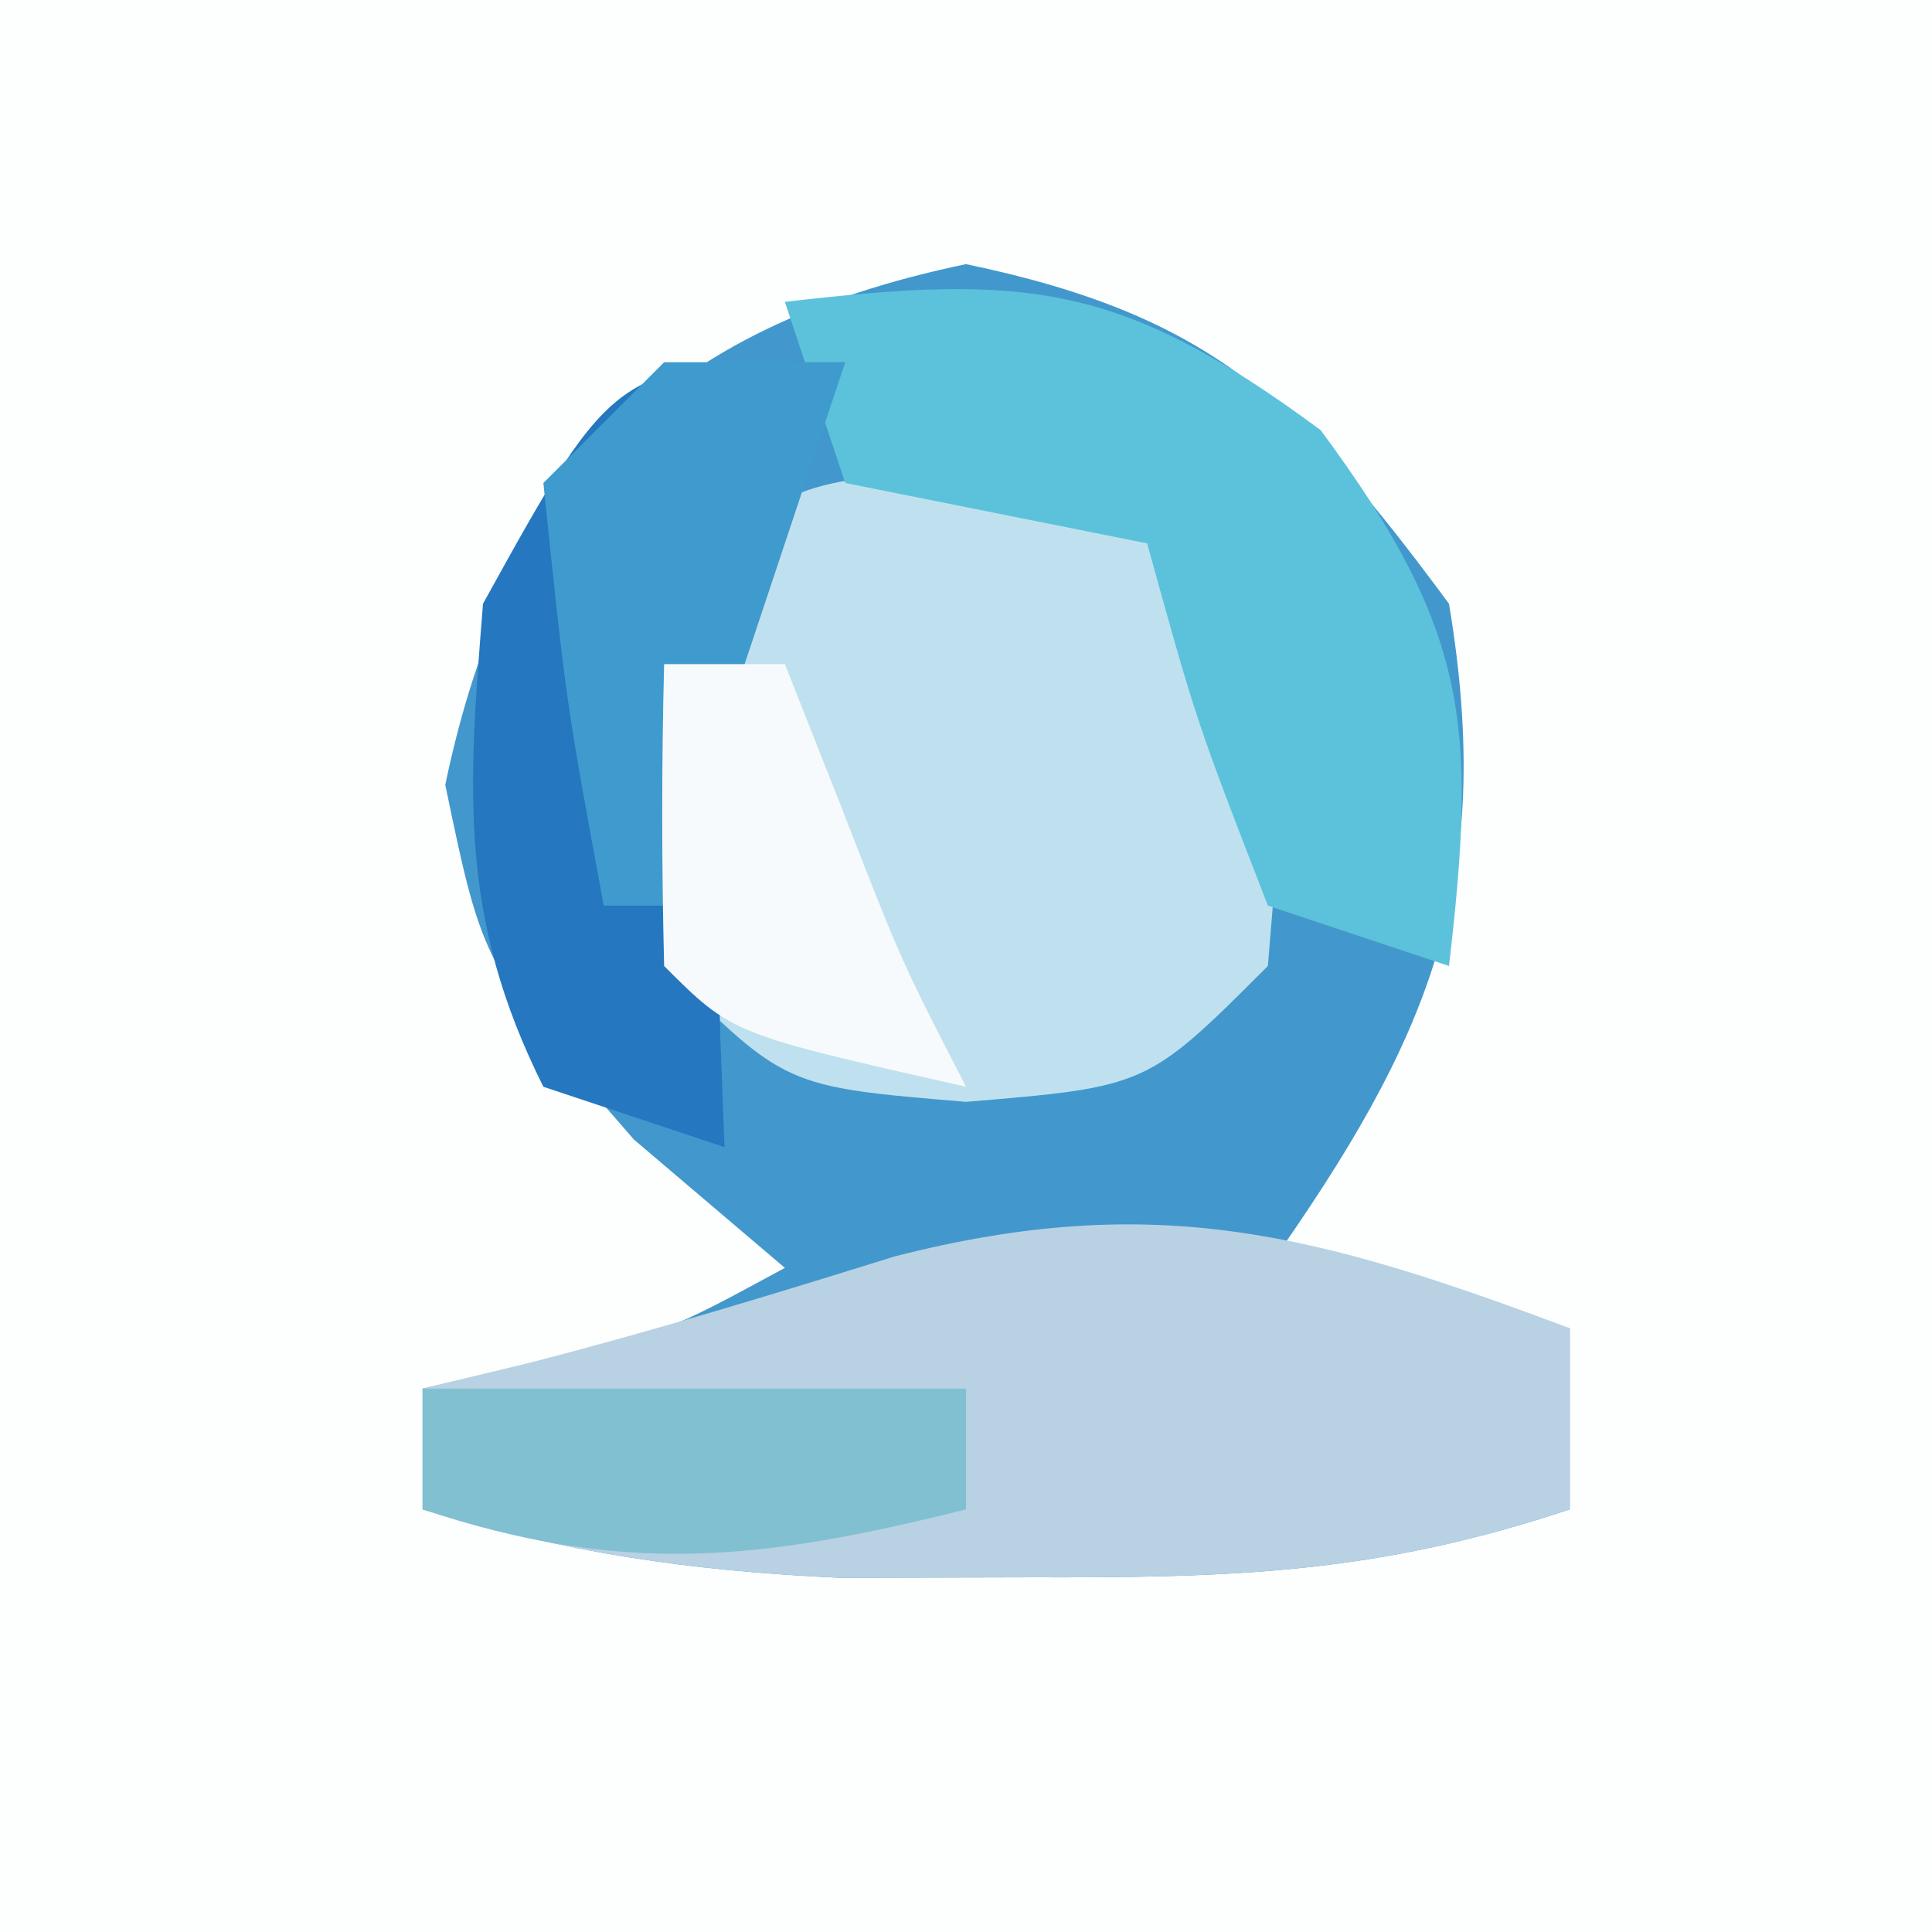
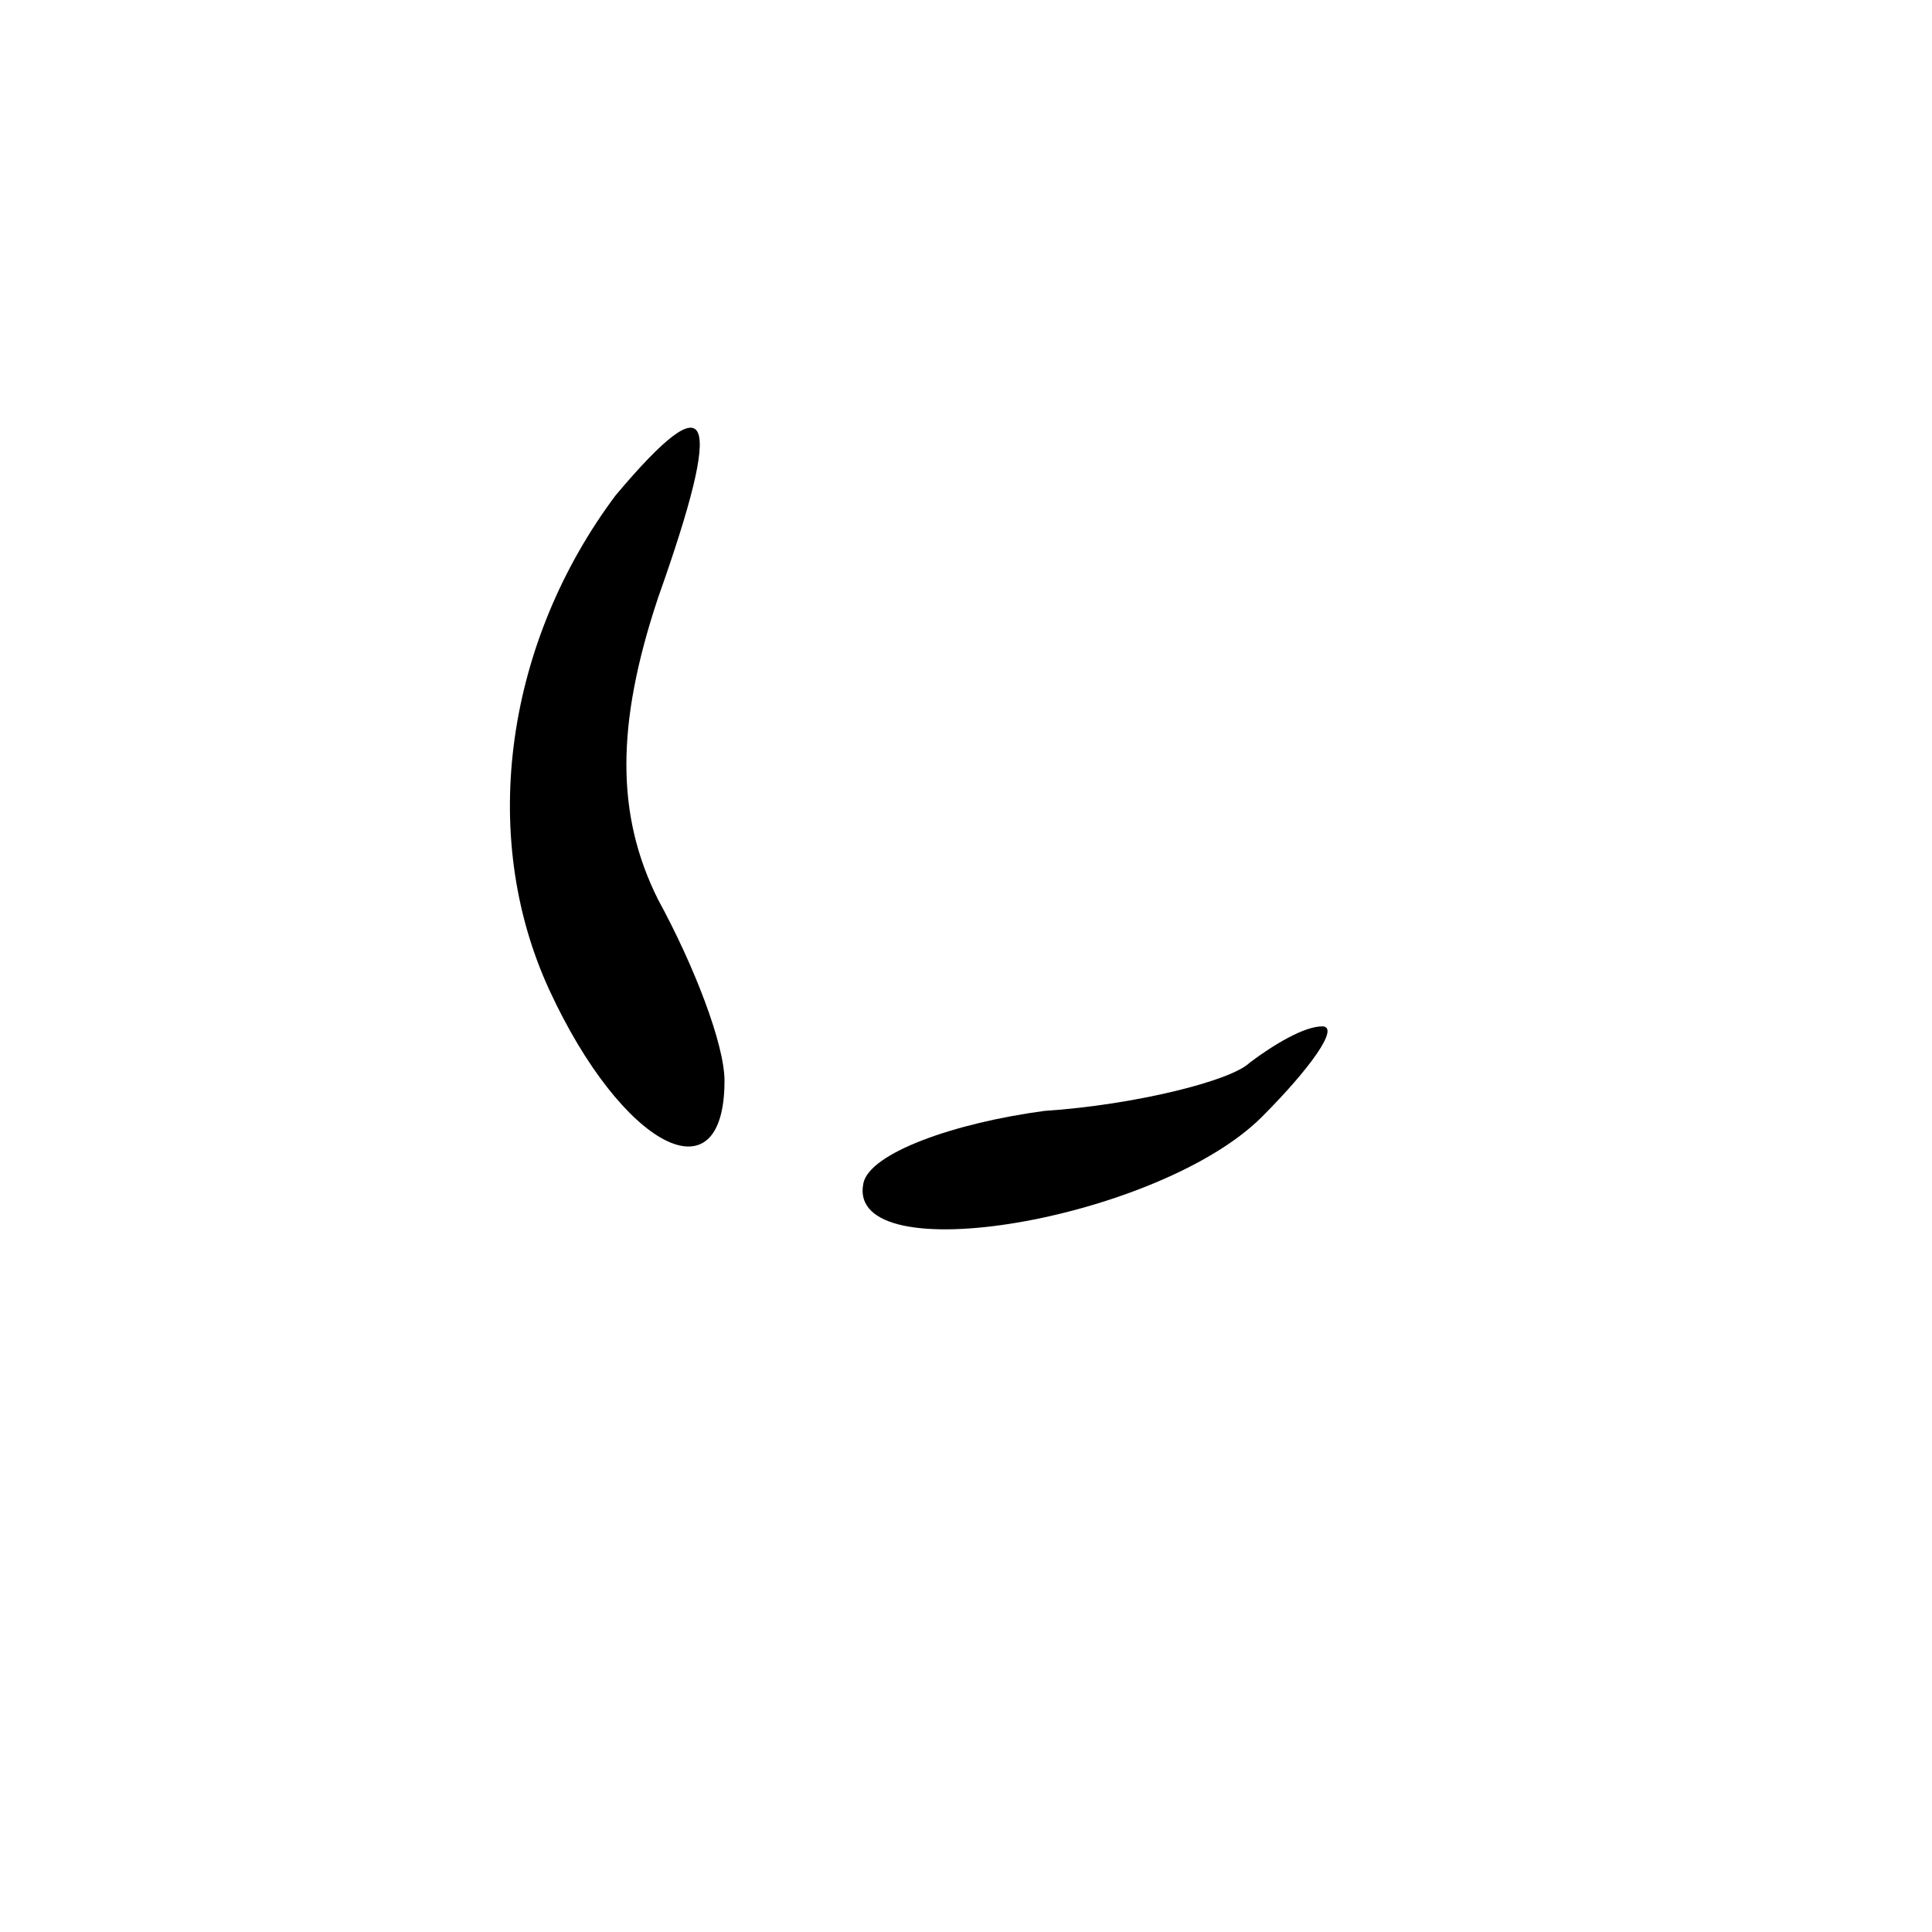
- <svg xmlns="http://www.w3.org/2000/svg" version="1.1" width="32" height="32">
-   <path d="M0 0 C10.56 0 21.12 0 32 0 C32 10.56 32 21.12 32 32 C21.44 32 10.88 32 0 32 C0 21.44 0 10.88 0 0 Z " fill="#FDFEFE" transform="translate(0,0)" />
-   <path d="M0 0 C4.074 0.849 5.544 2.302 8 5.625 C8.774 10.267 7.674 12.837 5 16.625 C6.65 16.955 8.3 17.285 10 17.625 C10 18.615 10 19.605 10 20.625 C6.793 21.694 4.43 21.758 1.062 21.75 C-0.498 21.754 -0.498 21.754 -2.09 21.758 C-4.577 21.644 -6.631 21.344 -9 20.625 C-9 19.965 -9 19.305 -9 18.625 C-8.381 18.481 -7.763 18.336 -7.125 18.188 C-4.967 17.693 -4.967 17.693 -3 16.625 C-3.825 15.924 -4.65 15.223 -5.5 14.5 C-8 11.625 -8 11.625 -8.625 8.625 C-7.58 3.611 -5.014 1.045 0 0 Z " fill="#4298CC" transform="translate(16,4.375)" />
-   <path d="M0 0 C3 0.25 3 0.25 5 2.25 C5.25 5.25 5.25 5.25 5 8.25 C3 10.25 3 10.25 0 10.5 C-3 10.25 -3 10.25 -5 8.25 C-5.25 5.25 -5.25 5.25 -5 2.25 C-3 0.25 -3 0.25 0 0 Z " fill="#BFE1EF" transform="translate(16,7.75)" />
-   <path d="M0 0 C0 0.99 0 1.98 0 3 C-3.207 4.069 -5.57 4.133 -8.938 4.125 C-10.498 4.129 -10.498 4.129 -12.09 4.133 C-14.577 4.019 -16.631 3.719 -19 3 C-19 2.34 -19 1.68 -19 1 C-18.419 0.859 -17.837 0.719 -17.238 0.574 C-15.203 0.052 -13.193 -0.563 -11.188 -1.188 C-6.853 -2.302 -4.143 -1.554 0 0 Z " fill="#B8D1E3" transform="translate(26,22)" />
-   <path d="M0 0 C-0.327 0.562 -0.655 1.124 -0.992 1.703 C-2.118 4.269 -2.207 5.968 -2.125 8.75 C-2.107 9.549 -2.089 10.348 -2.07 11.172 C-2.047 11.775 -2.024 12.378 -2 13 C-2.99 12.67 -3.98 12.34 -5 12 C-6.405 9.191 -6.249 7.112 -6 4 C-3.789 0 -3.789 0 0 0 Z " fill="#2577BF" transform="translate(14,6)" />
-   <path d="M0 0 C4.017 -0.467 5.565 -0.322 8.875 2.125 C11.322 5.435 11.467 6.983 11 11 C10.01 10.67 9.02 10.34 8 10 C6.812 6.938 6.812 6.938 6 4 C4.35 3.67 2.7 3.34 1 3 C0.67 2.01 0.34 1.02 0 0 Z " fill="#5CC2DC" transform="translate(13,5)" />
-   <path d="M0 0 C0.99 0 1.98 0 3 0 C2.01 2.97 1.02 5.94 0 9 C-0.33 9 -0.66 9 -1 9 C-1.625 5.625 -1.625 5.625 -2 2 C-1.34 1.34 -0.68 0.68 0 0 Z " fill="#3F9BCD" transform="translate(11,6)" />
-   <path d="M0 0 C2.97 0 5.94 0 9 0 C9 0.66 9 1.32 9 2 C5.622 2.845 3.325 3.108 0 2 C0 1.34 0 0.68 0 0 Z " fill="#81C0D1" transform="translate(7,23)" />
-   <path d="M0 0 C0.66 0 1.32 0 2 0 C2.309 0.784 2.619 1.567 2.938 2.375 C3.929 4.923 3.929 4.923 5 7 C1.125 6.125 1.125 6.125 0 5 C-0.041 3.334 -0.043 1.666 0 0 Z " fill="#F7FAFC" transform="translate(11,11)" />
+ <svg xmlns="http://www.w3.org/2000/svg" version="1.0" width="32pt" height="32pt" viewBox="0 0 32 32" preserveAspectRatio="xMidYMid meet">
+   <g transform="translate(0,32) scale(0.1,-0.1)" fill="#000000" stroke="none">
+     <path d="M102 238 c-18 -24 -23 -56 -11 -82 12 -26 29 -35 29 -15 0 6 -5 19 -11 30 -7 14 -7 29 0 50 11 31 9 36 -7 17z" />
+     <path d="M207 144 c-3 -3 -19 -7 -34 -8 -15 -2 -29 -7 -30 -12 -3 -15 49 -6 66 11 8 8 13 15 10 15 -3 0 -8 -3 -12 -6z" />
+   </g>
</svg>
